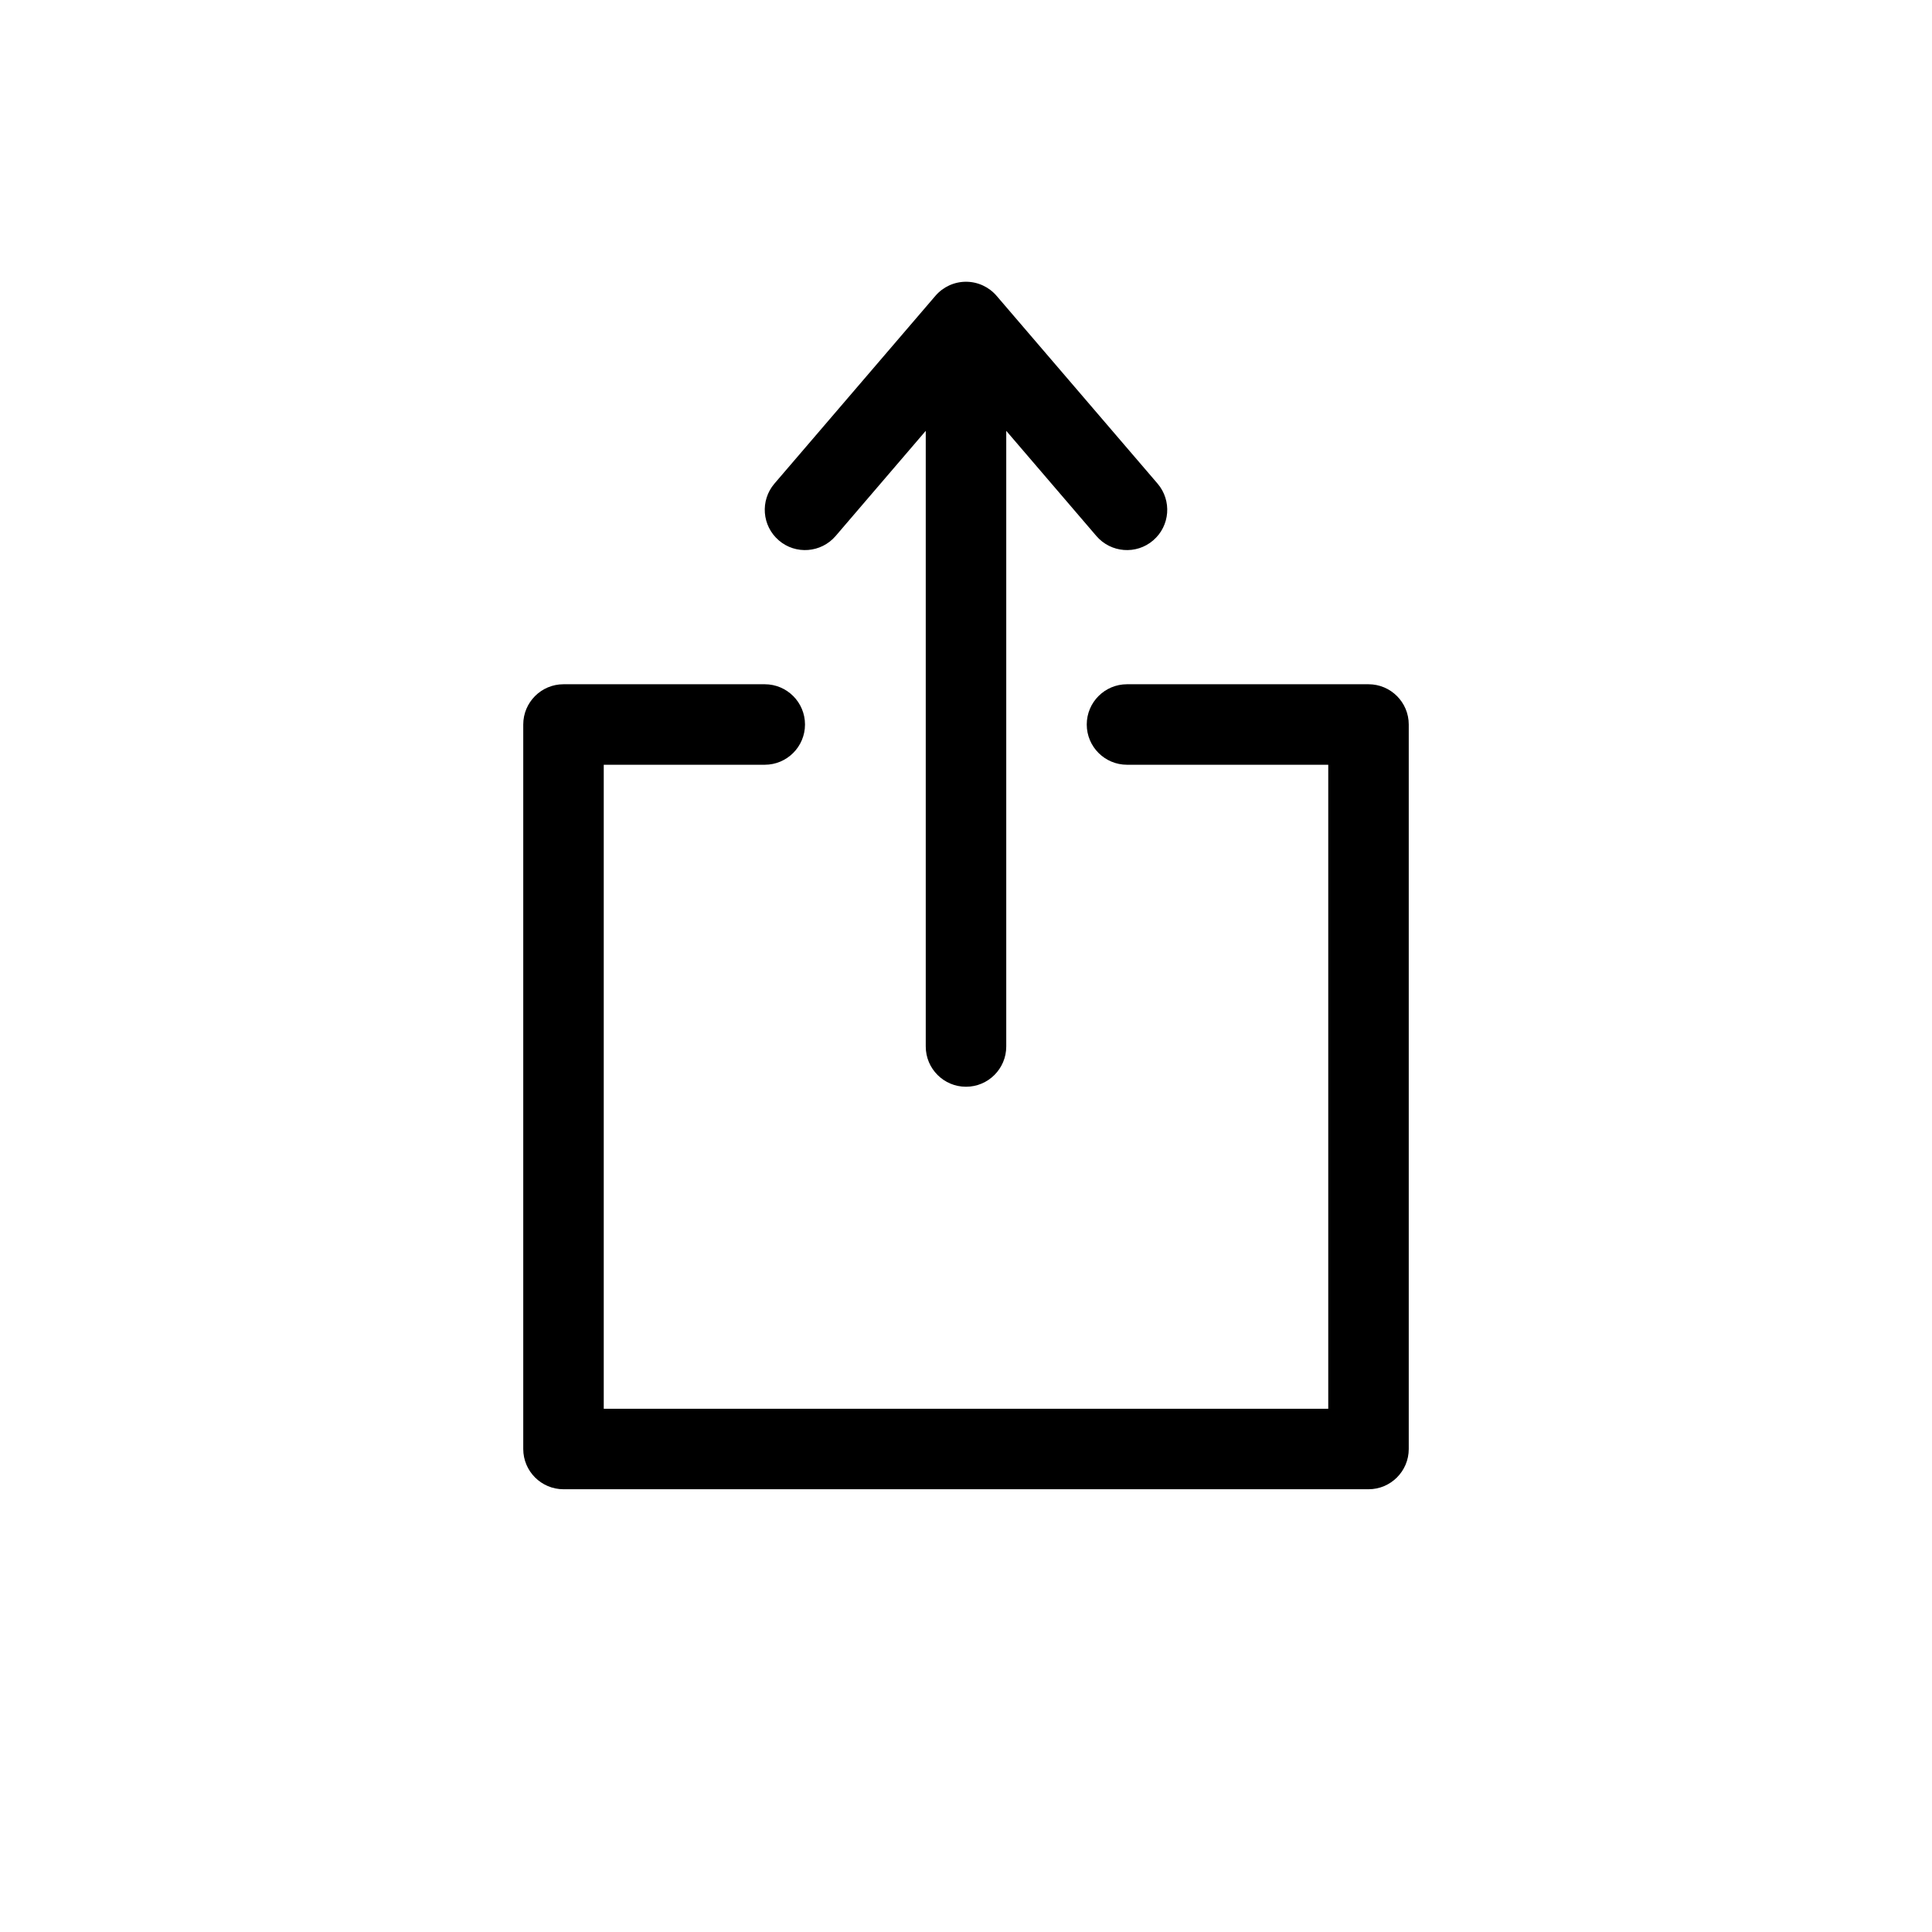
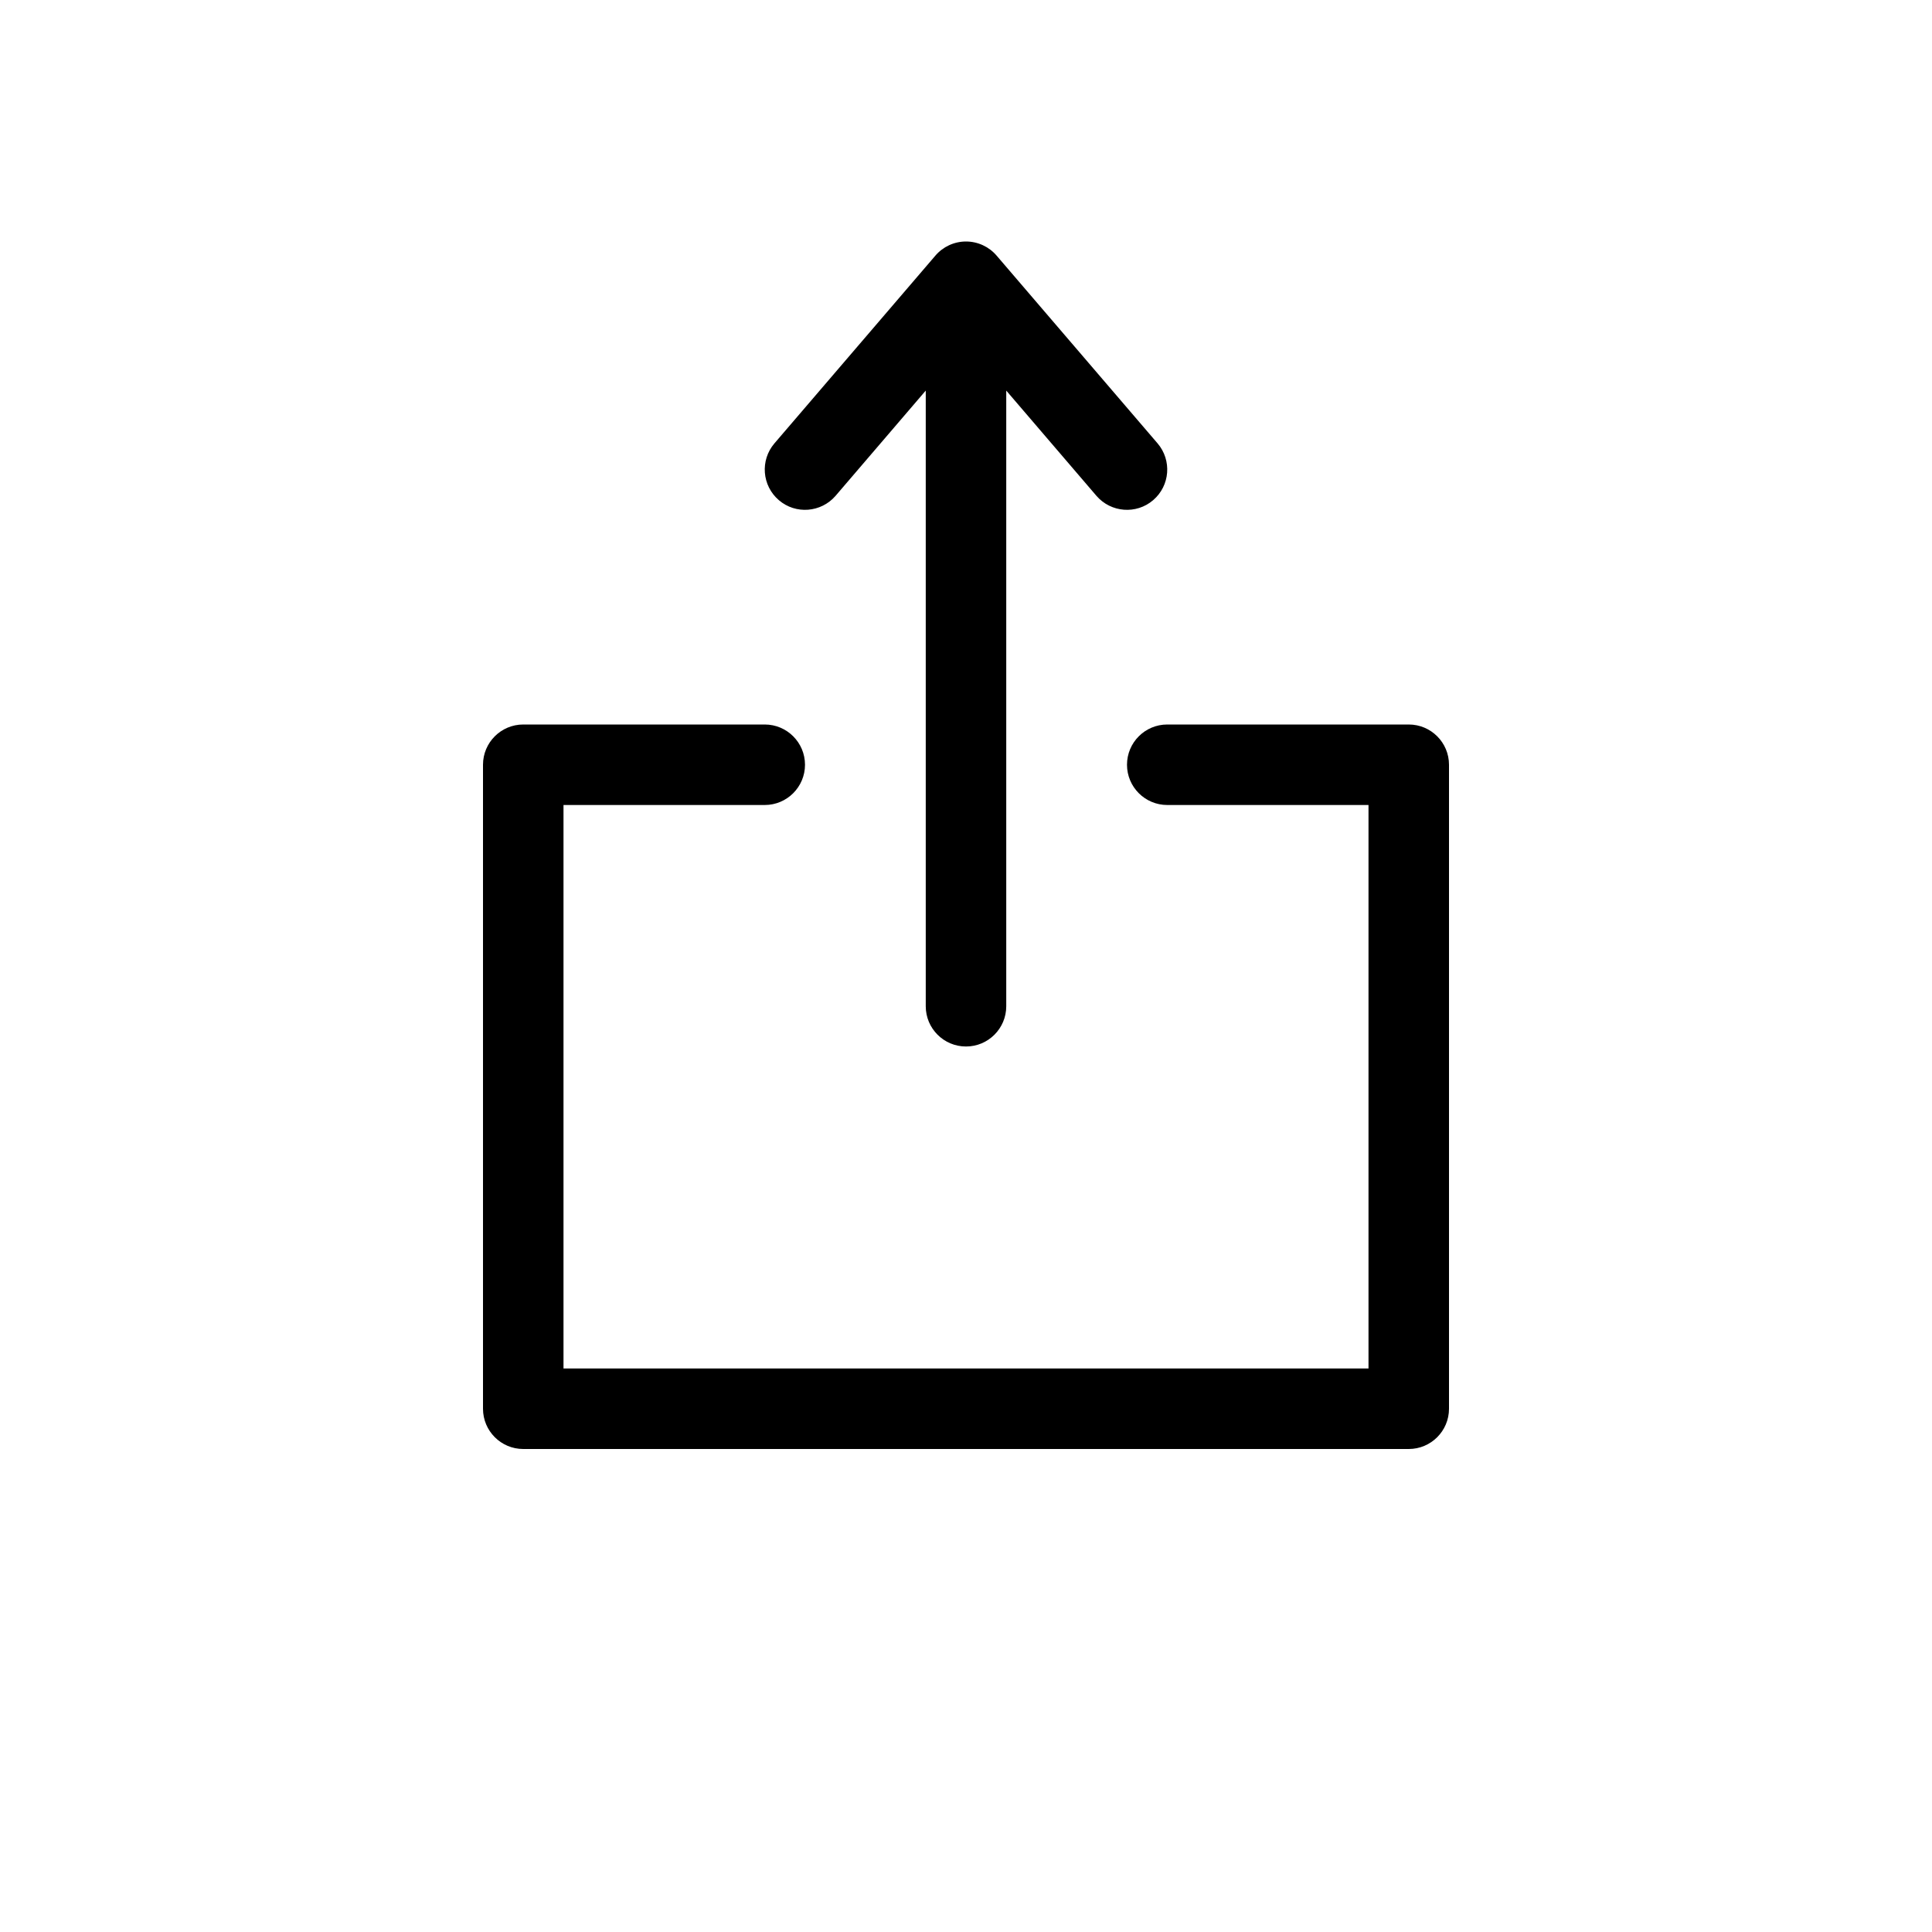
<svg xmlns="http://www.w3.org/2000/svg" width="24" height="24">
-   <path d="M12.38 3.675C12.285 3.564 12.146 3.5 12 3.5C11.854 3.5 11.715 3.564 11.62 3.675L9.62 6.008C9.441 6.218 9.465 6.533 9.675 6.713C9.884 6.893 10.2 6.868 10.38 6.659L11.5 5.352V13C11.5 13.276 11.724 13.5 12 13.5C12.276 13.5 12.5 13.276 12.5 13V5.352L13.62 6.659C13.8 6.868 14.116 6.893 14.325 6.713C14.535 6.533 14.559 6.218 14.38 6.008L12.38 3.675Z" />
-   <path d="M7 8.5C6.724 8.5 6.5 8.724 6.5 9V18C6.5 18.276 6.724 18.5 7 18.5H17C17.276 18.5 17.5 18.276 17.5 18V9C17.5 8.724 17.276 8.5 17 8.5H14C13.724 8.5 13.5 8.724 13.5 9C13.5 9.276 13.724 9.5 14 9.5H16.5V17.5H7.5V9.5H9.5C9.776 9.5 10 9.276 10 9C10 8.724 9.776 8.5 9.5 8.5H7Z" />
+   <path fill-rule="evenodd" clip-rule="evenodd" d="M12.38 3.175C12.285 3.064 12.146 3 12 3C11.854 3 11.715 3.064 11.62 3.175L9.62 5.508C9.441 5.718 9.465 6.033 9.675 6.213C9.884 6.393 10.2 6.368 10.38 6.159L11.5 4.852V12.5C11.5 12.776 11.724 13 12 13C12.276 13 12.5 12.776 12.5 12.5V4.852L13.62 6.159C13.8 6.368 14.116 6.393 14.325 6.213C14.535 6.033 14.559 5.718 14.38 5.508L12.38 3.175ZM6.5 9C6.224 9 6 9.224 6 9.5V17.5C6 17.776 6.224 18 6.5 18H17.5C17.776 18 18 17.776 18 17.5V9.5C18 9.224 17.776 9 17.5 9H14.5C14.224 9 14 9.224 14 9.5C14 9.776 14.224 10 14.5 10H17V17H7V10H9.5C9.776 10 10 9.776 10 9.5C10 9.224 9.776 9 9.5 9H6.5Z" />
</svg>
